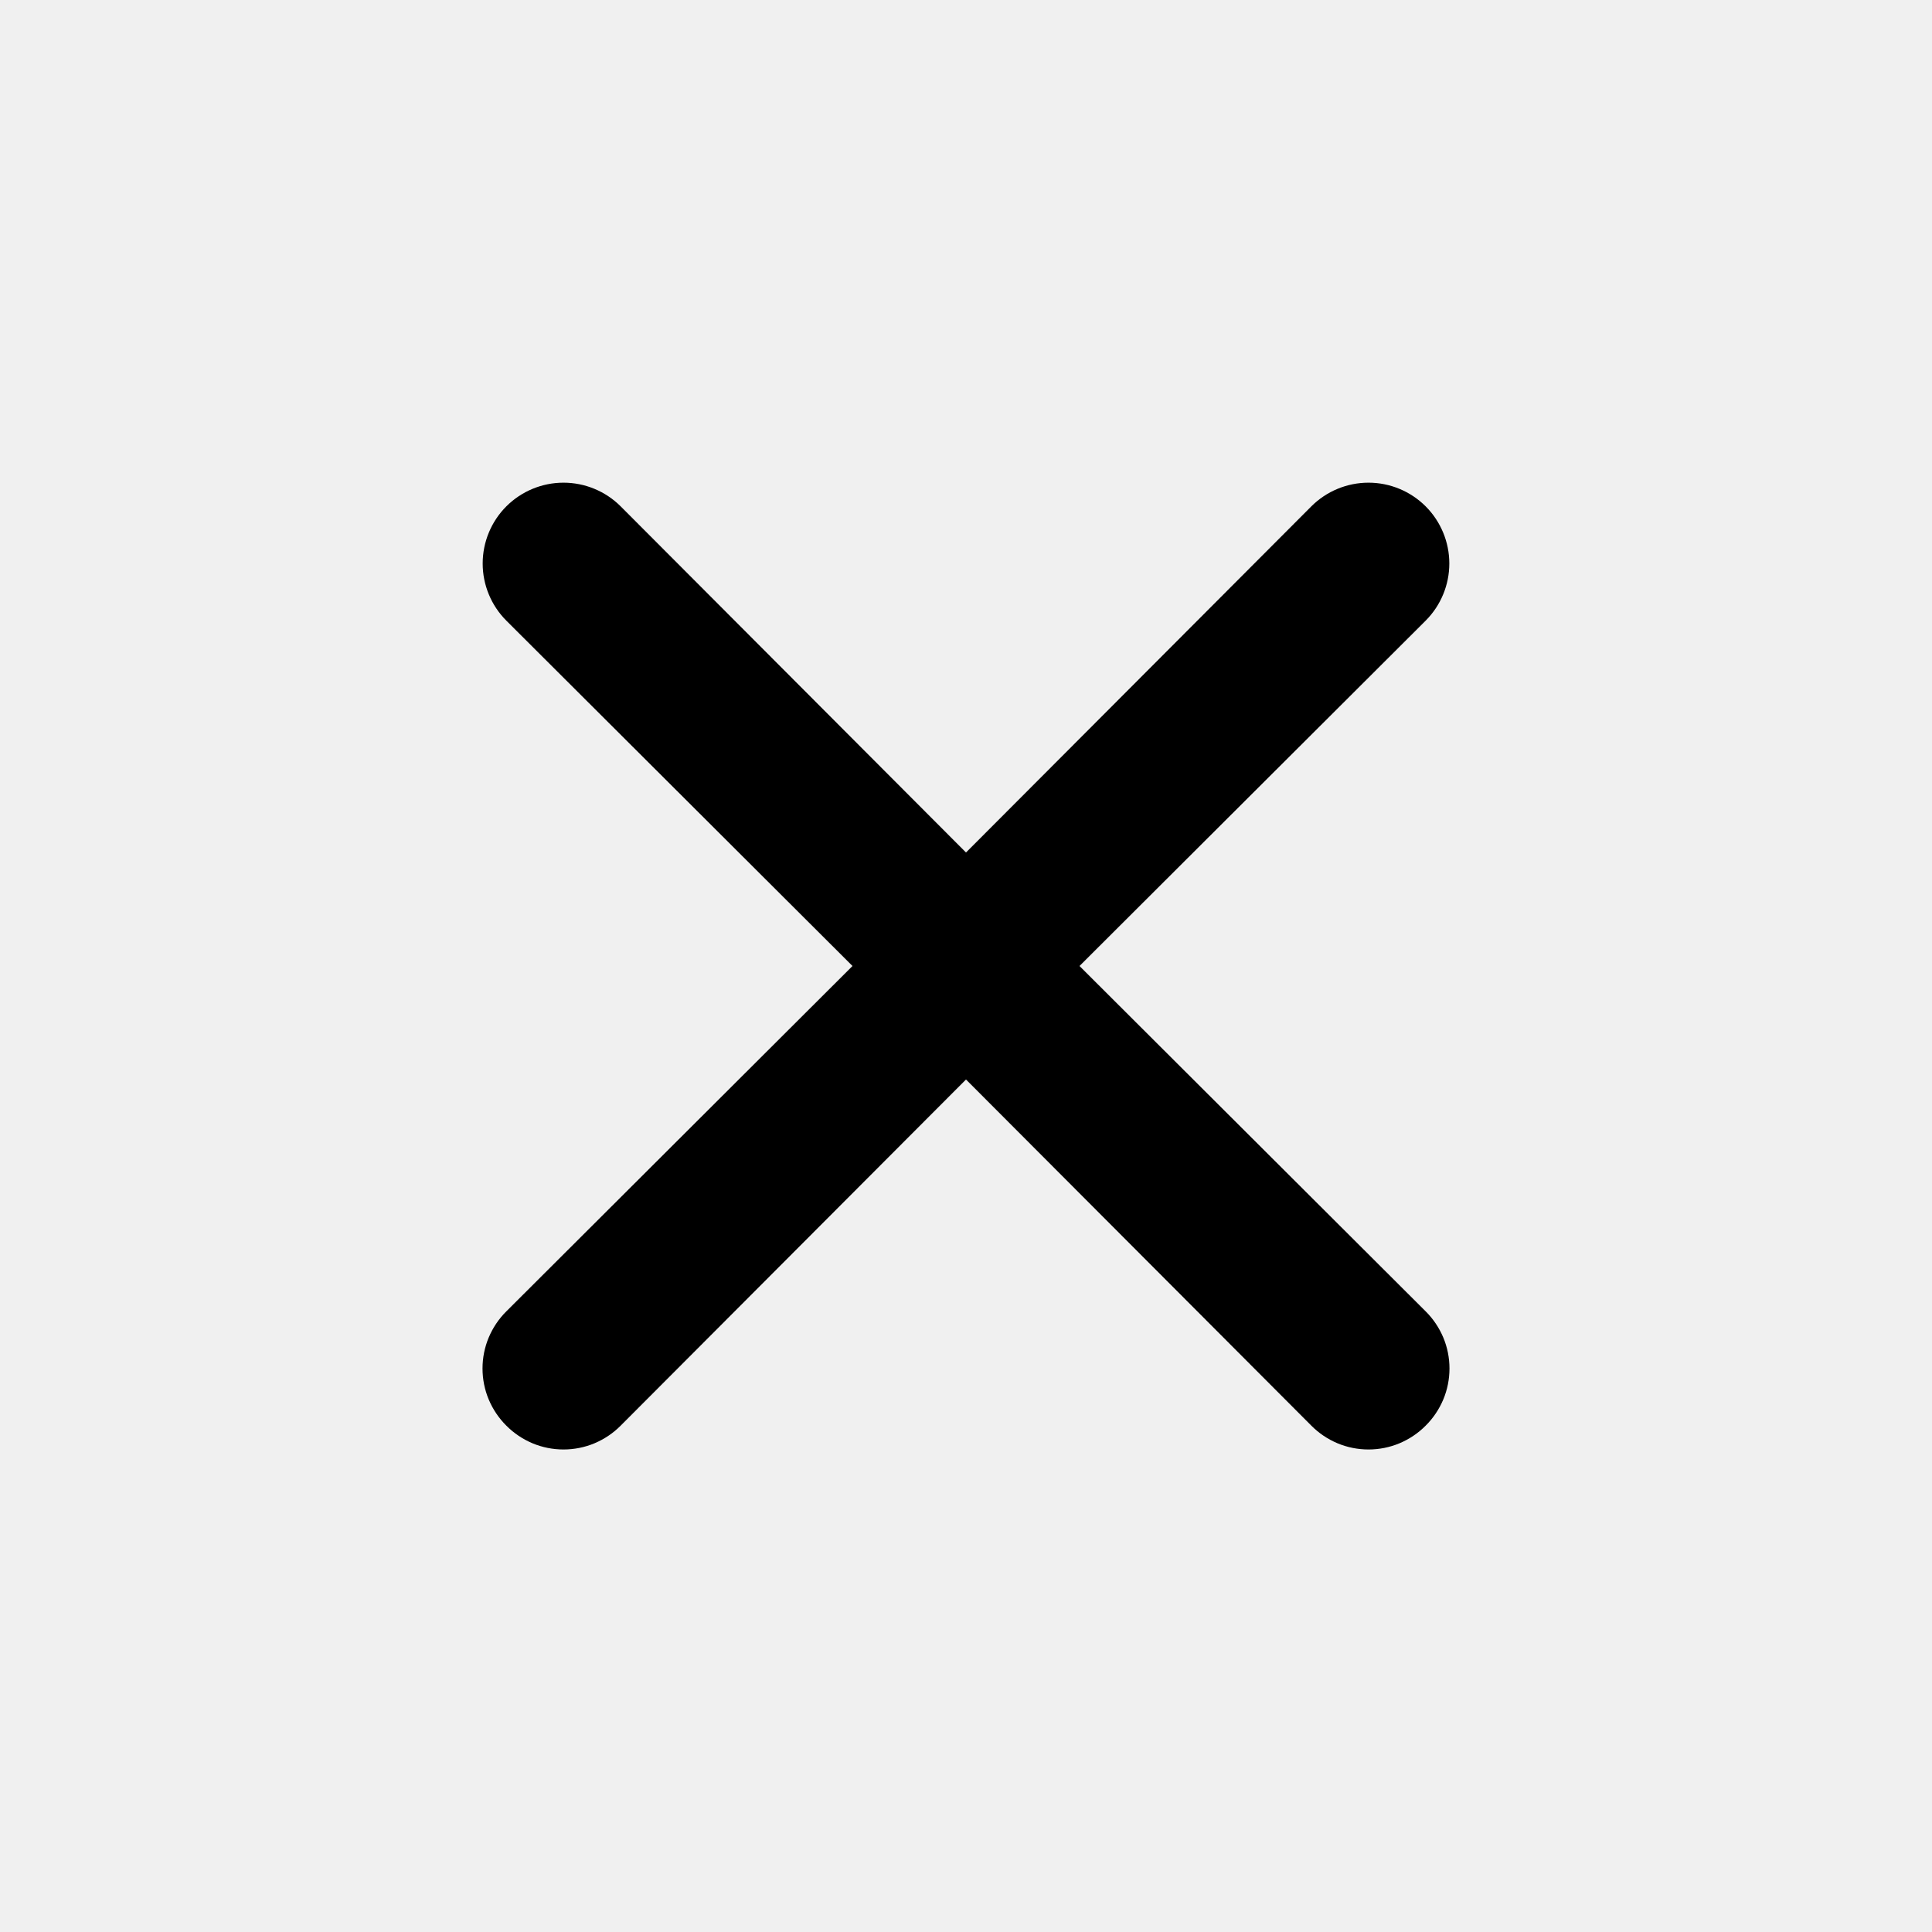
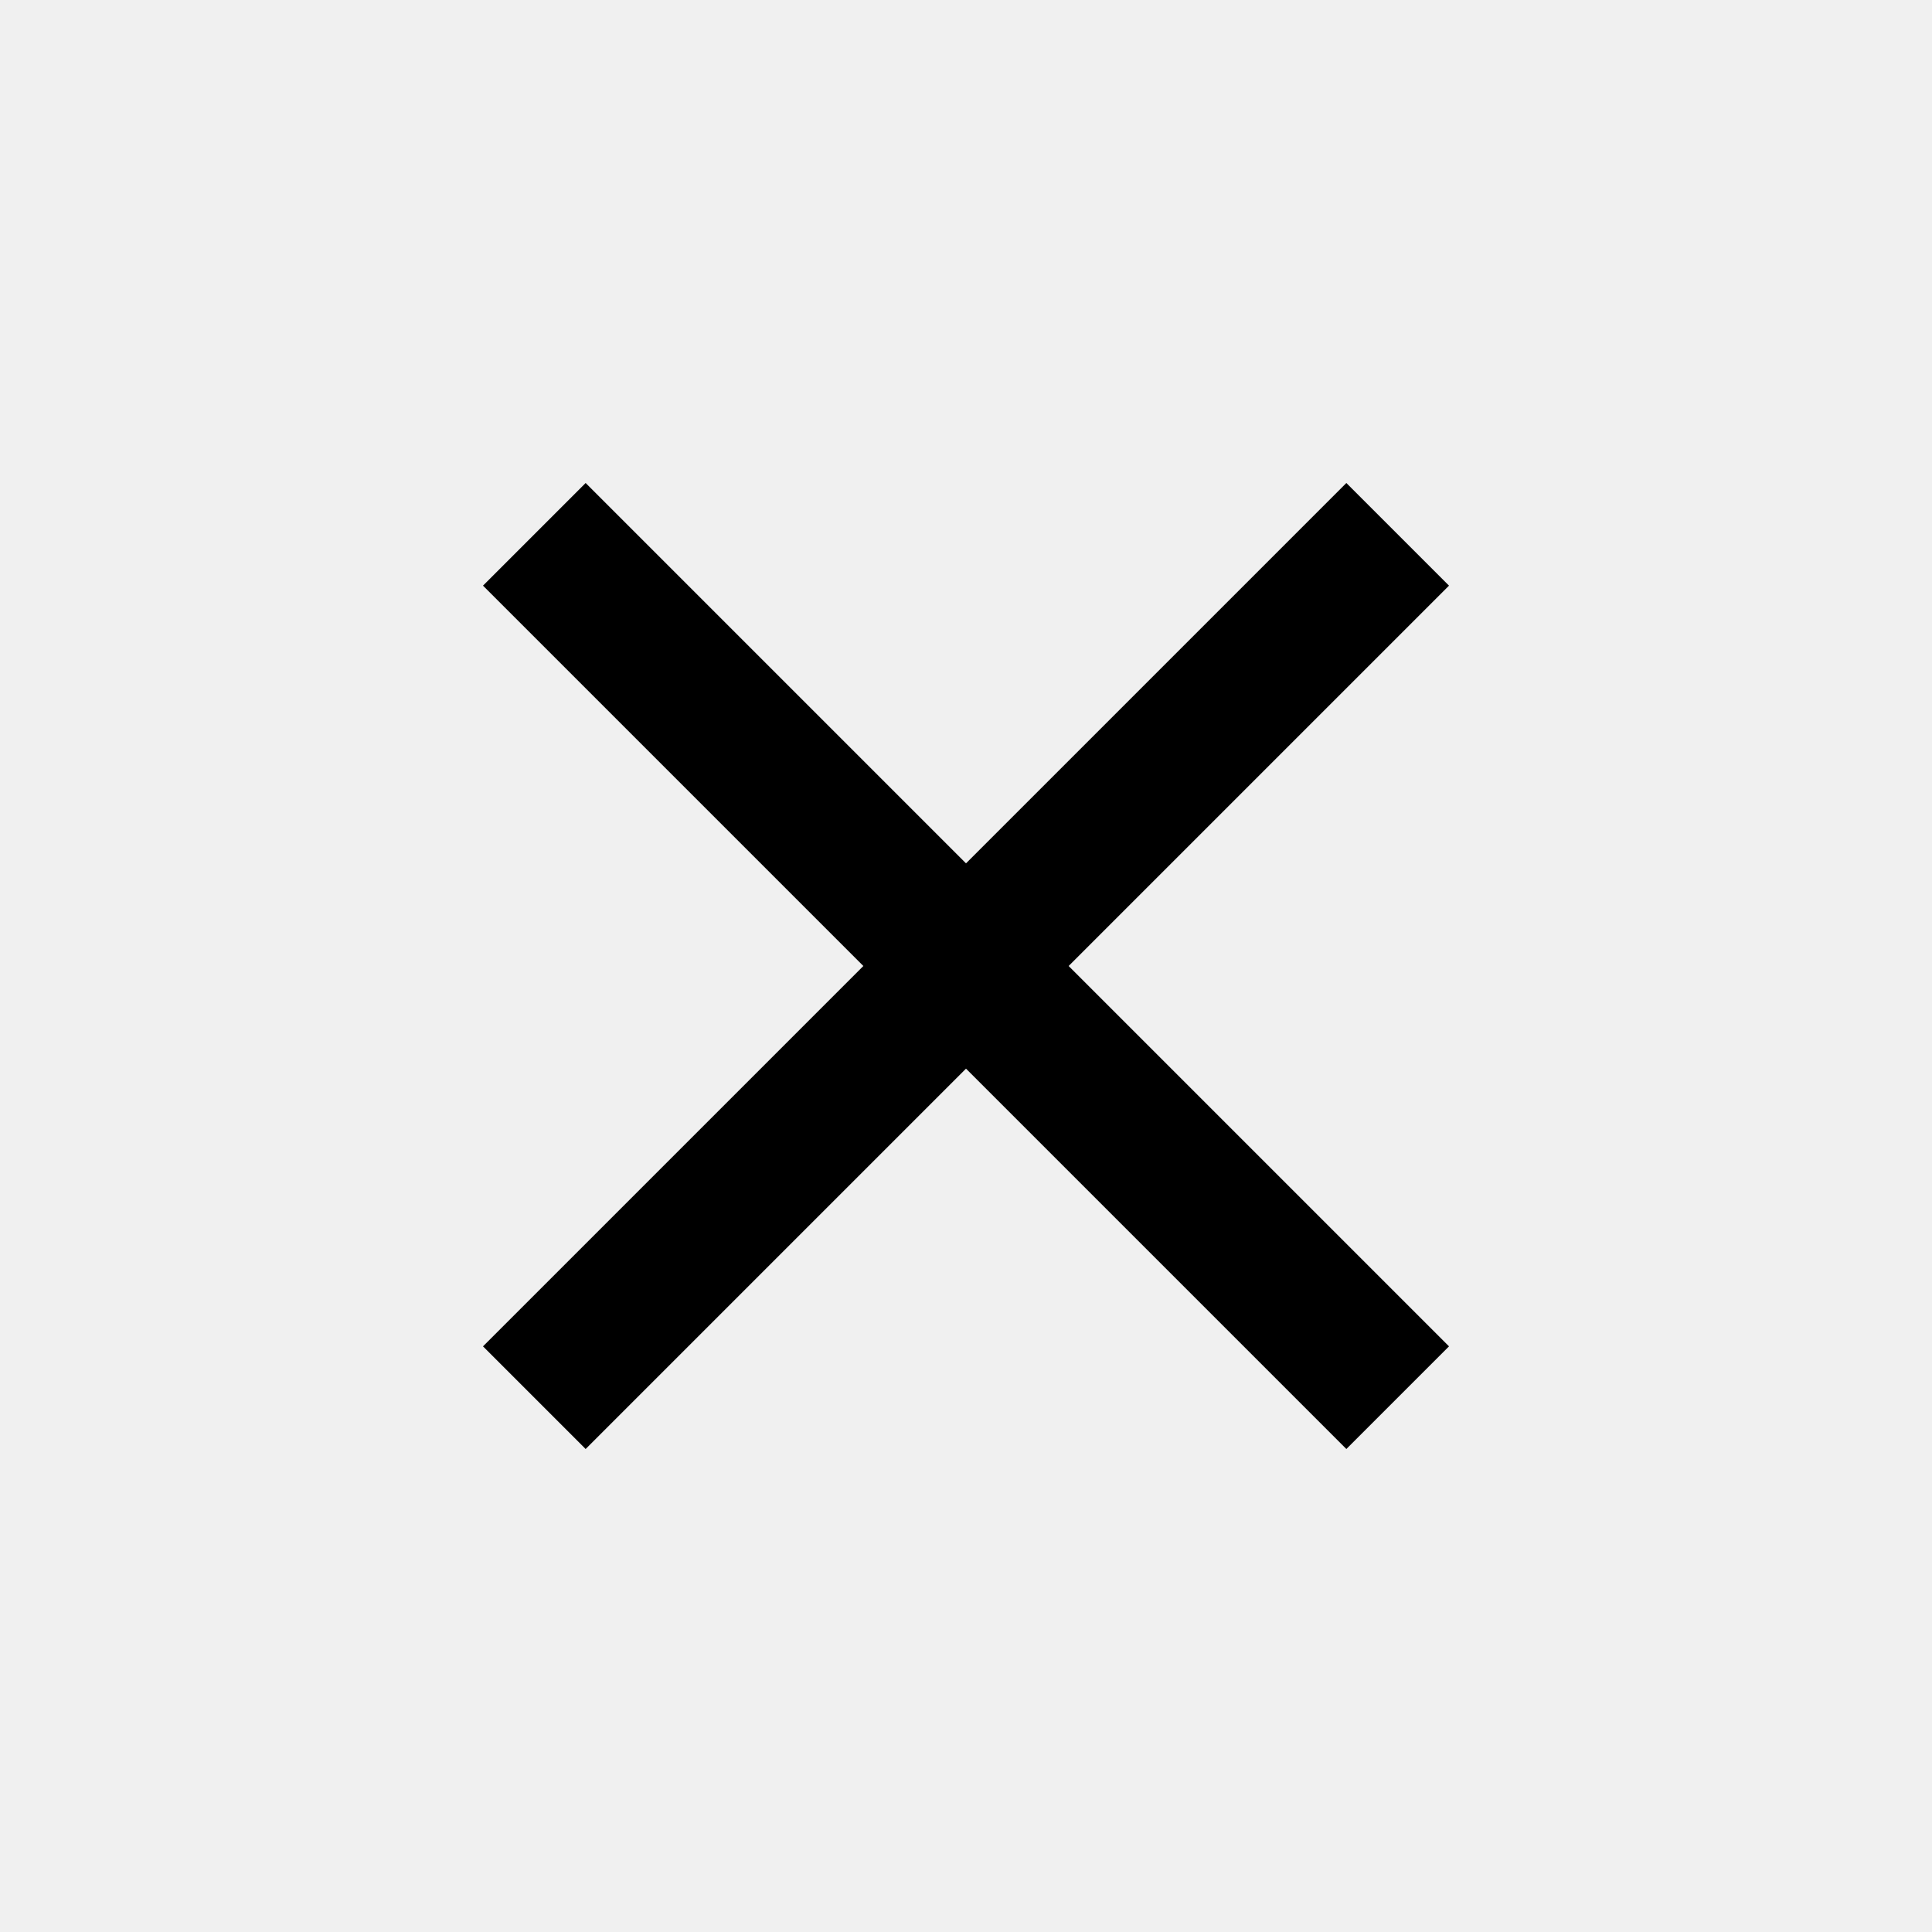
- <svg xmlns="http://www.w3.org/2000/svg" width="24" height="24" viewBox="0 0 24 24" fill="none">
-   <g clip-path="url(#clip0_5661_1865)">
-     <path d="M13.41 12L17.71 7.71C17.898 7.522 18.004 7.266 18.004 7C18.004 6.734 17.898 6.478 17.71 6.29C17.522 6.102 17.266 5.996 17 5.996C16.734 5.996 16.478 6.102 16.29 6.29L12 10.59L7.71 6.29C7.522 6.102 7.266 5.996 7 5.996C6.734 5.996 6.478 6.102 6.29 6.29C6.102 6.478 5.996 6.734 5.996 7C5.996 7.266 6.102 7.522 6.29 7.71L10.59 12L6.29 16.29C6.196 16.383 6.122 16.494 6.071 16.615C6.02 16.737 5.994 16.868 5.994 17C5.994 17.132 6.02 17.263 6.071 17.385C6.122 17.506 6.196 17.617 6.29 17.71C6.383 17.804 6.494 17.878 6.615 17.929C6.737 17.98 6.868 18.006 7 18.006C7.132 18.006 7.263 17.98 7.385 17.929C7.506 17.878 7.617 17.804 7.71 17.71L12 13.41L16.29 17.71C16.383 17.804 16.494 17.878 16.615 17.929C16.737 17.98 16.868 18.006 17 18.006C17.132 18.006 17.263 17.98 17.385 17.929C17.506 17.878 17.617 17.804 17.71 17.71C17.804 17.617 17.878 17.506 17.929 17.385C17.98 17.263 18.006 17.132 18.006 17C18.006 16.868 17.98 16.737 17.929 16.615C17.878 16.494 17.804 16.383 17.71 16.29L13.41 12Z" fill="black" />
-   </g>
-   <defs>
-     <clipPath id="clip0_5661_1865">
-       <rect width="24" height="24" fill="white" />
-     </clipPath>
-   </defs>
+ <svg xmlns="http://www.w3.org/2000/svg" height="20" viewBox="0 -960 960 960" width="20">
+   <path d="m291-240-51-51 189-189-189-189 51-51 189 189 189-189 51 51-189 189 189 189-51 51-189-189-189 189Z" />
</svg>
